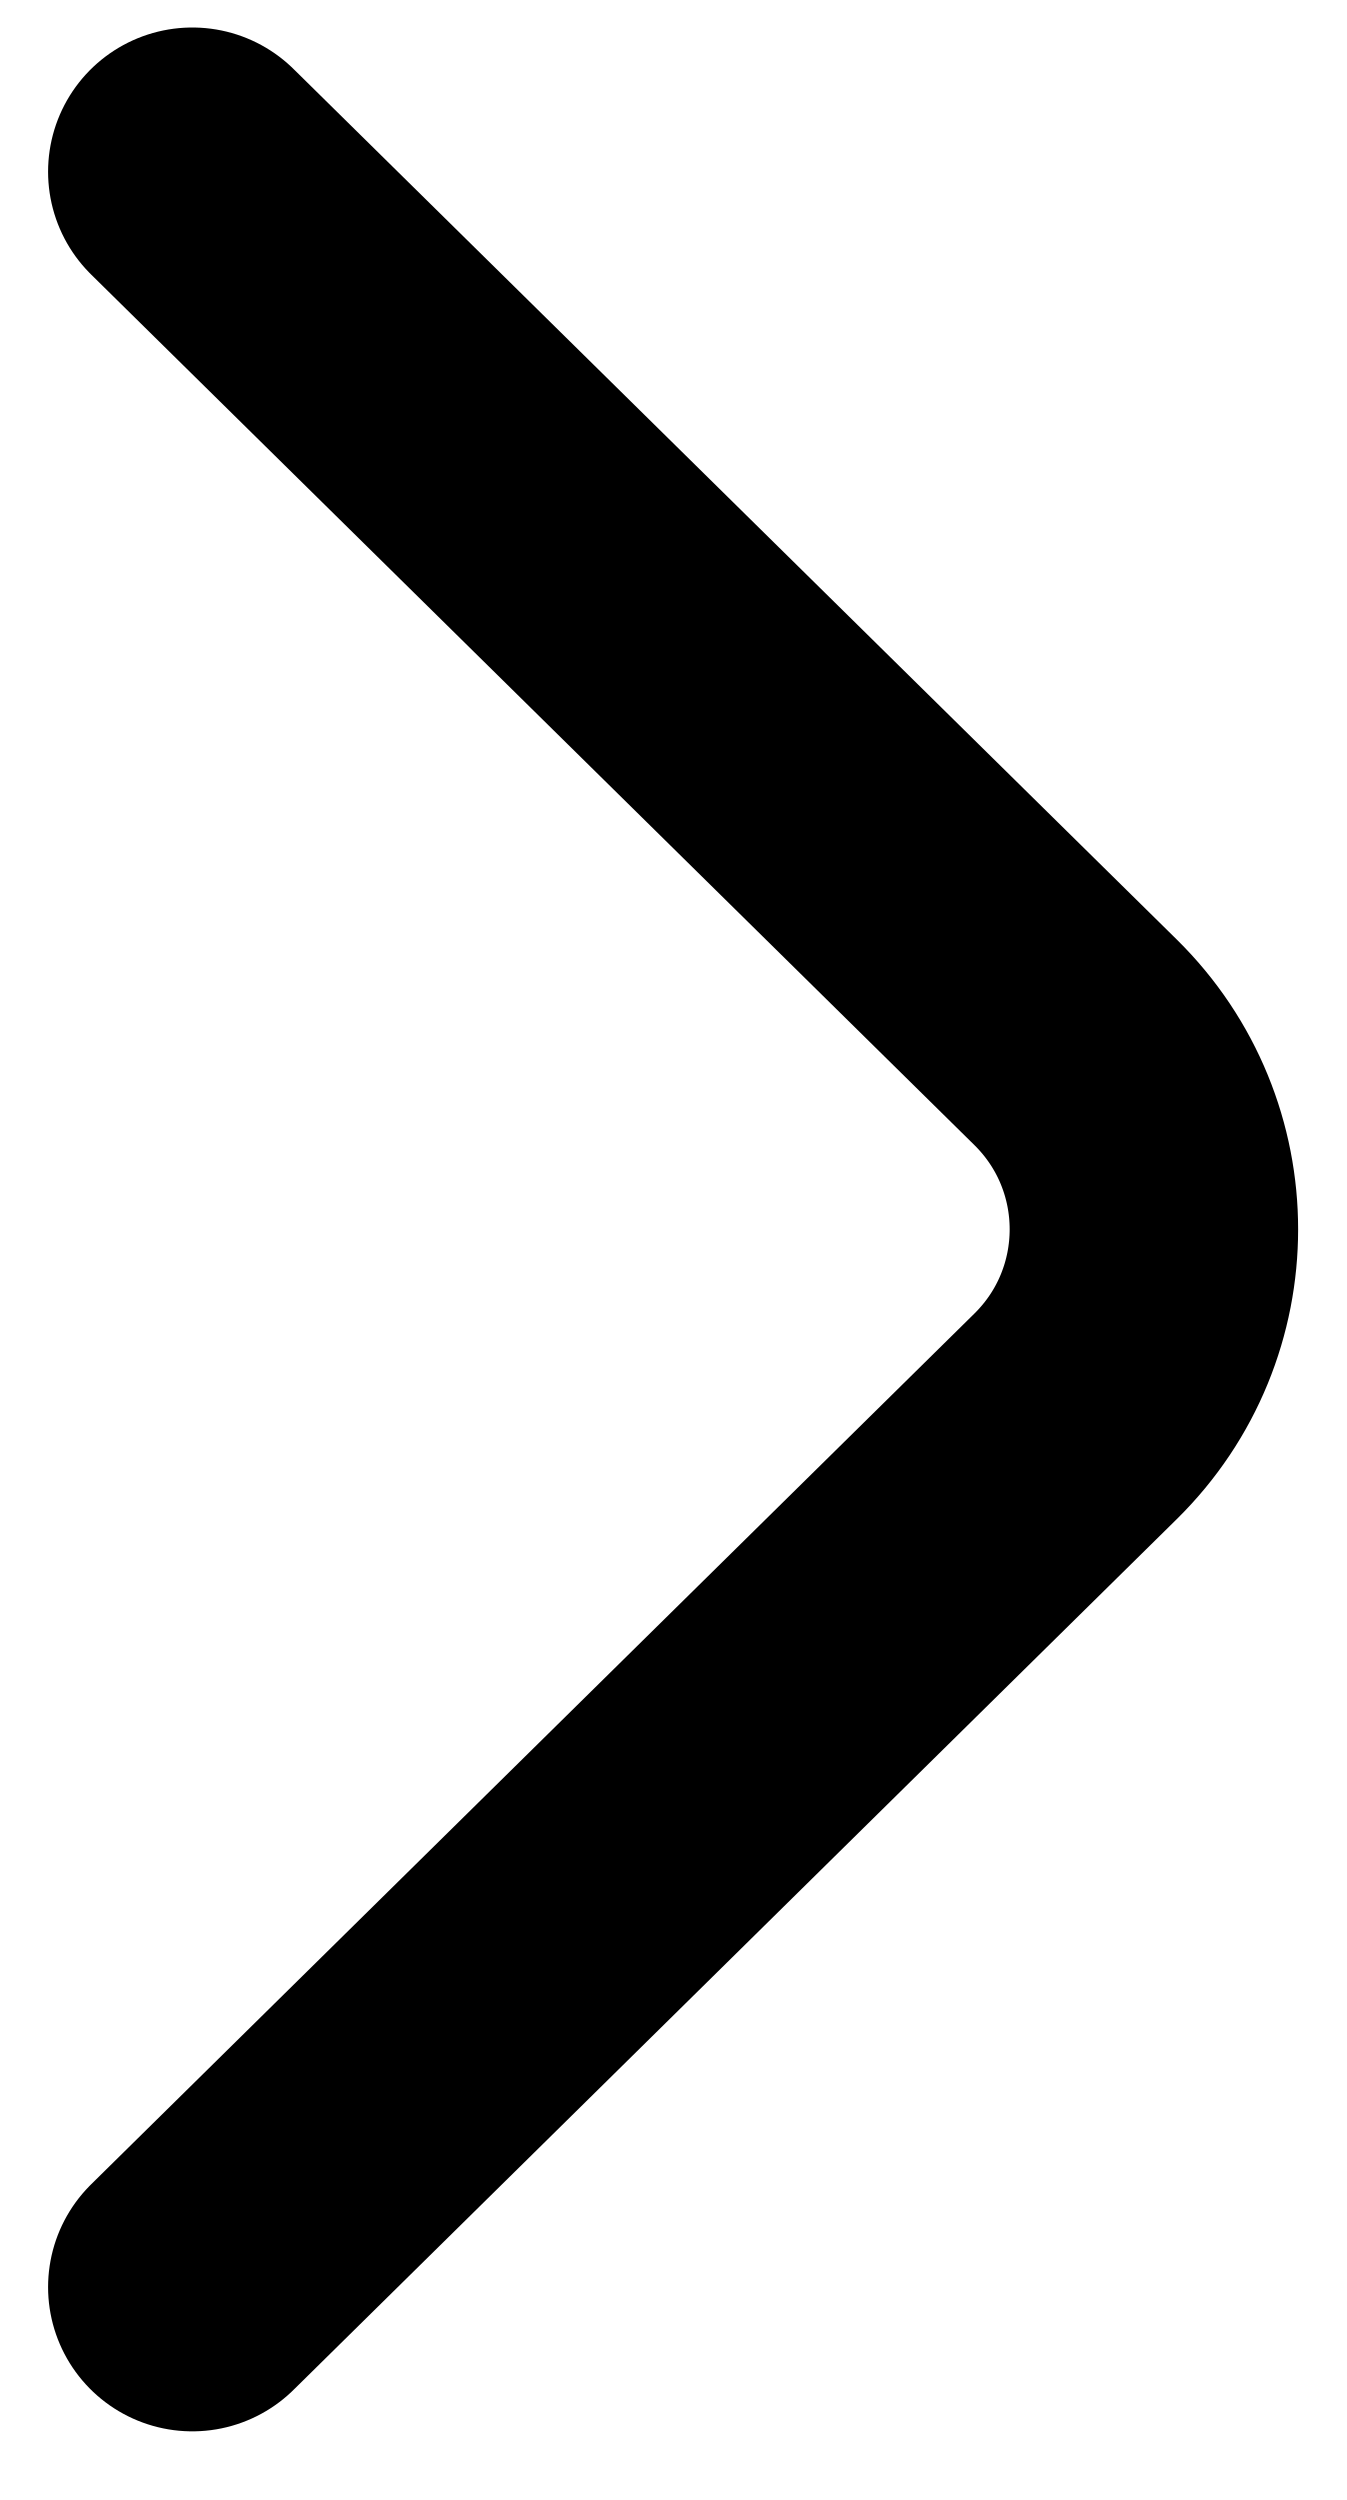
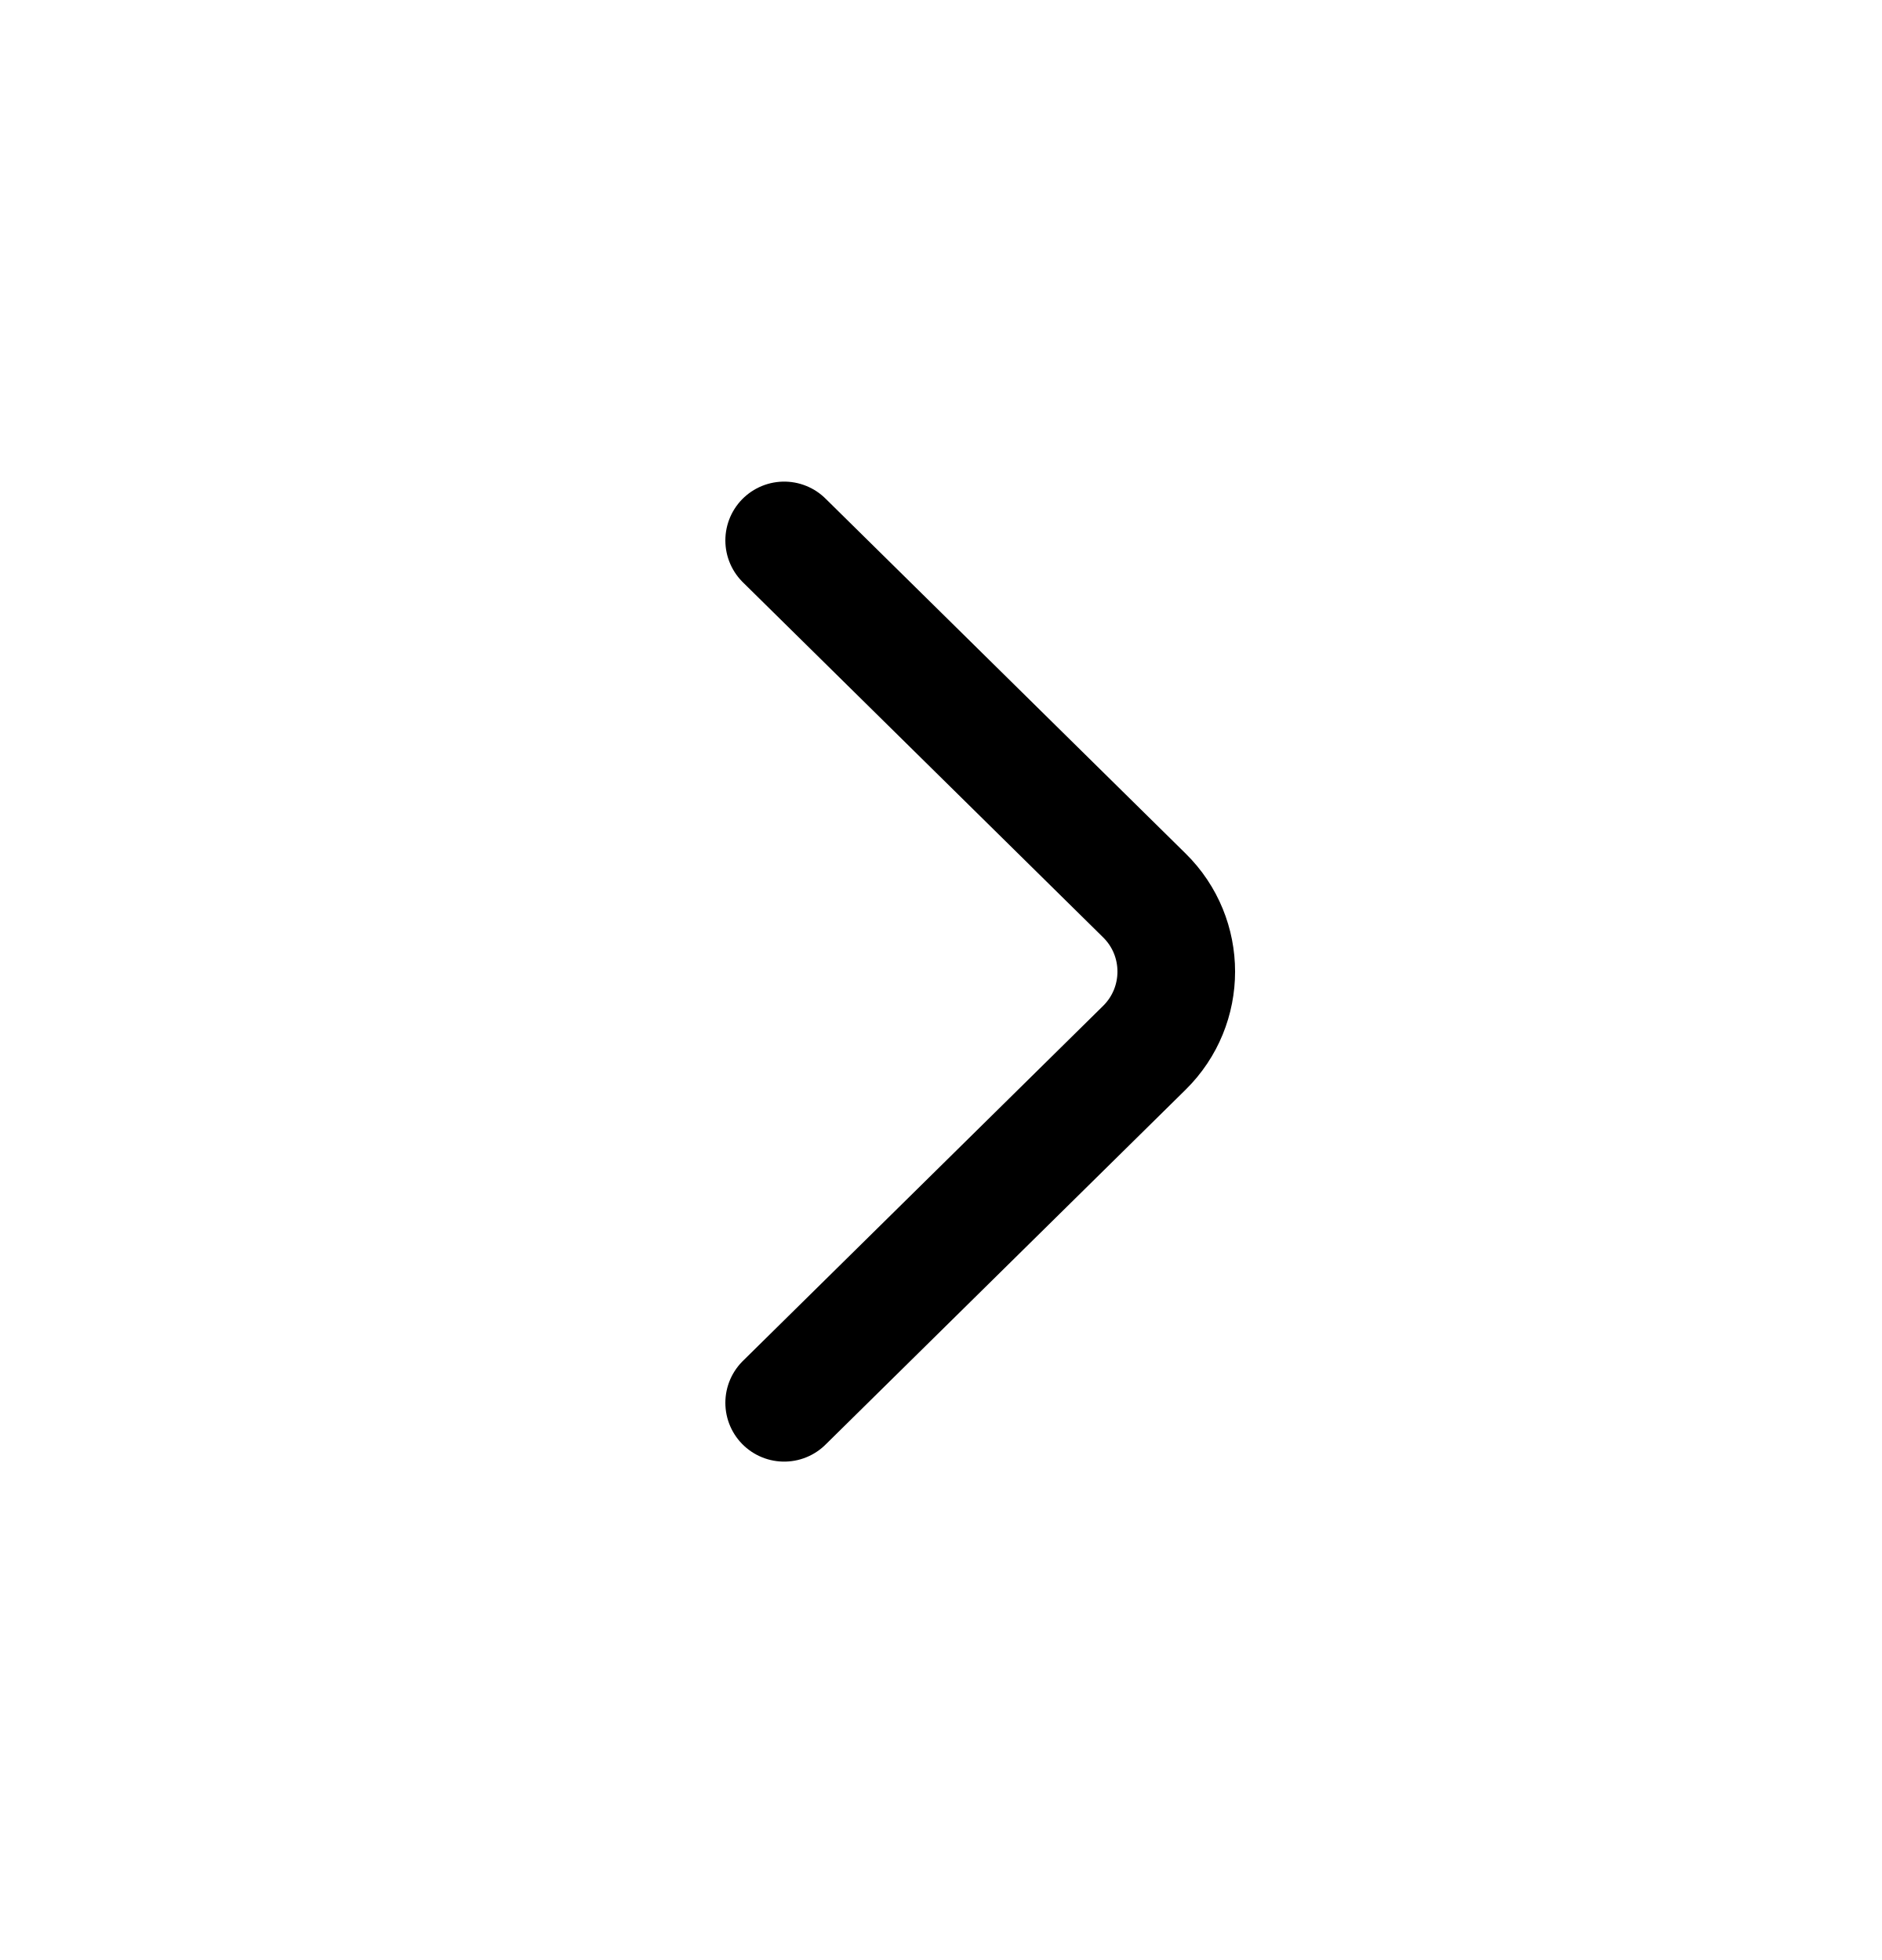
- <svg xmlns="http://www.w3.org/2000/svg" width="7" height="13" viewBox="0 0 7 13" fill="none">
-   <path d="M1 11.893L5.593 7.365C6.136 6.83 6.136 5.955 5.593 5.42L1 0.893" stroke="black" stroke-width="1.5" stroke-miterlimit="10" stroke-linecap="round" stroke-linejoin="round" />
+ <svg xmlns="http://www.w3.org/2000/svg" width="24" height="25" viewBox="0 0 24 25" fill="none">
+   <path d="M10 17.893L14.593 13.365C15.136 12.83 15.136 11.955 14.593 11.421L10 6.893" stroke="black" stroke-width="1.5" stroke-miterlimit="10" stroke-linecap="round" stroke-linejoin="round" />
</svg>
